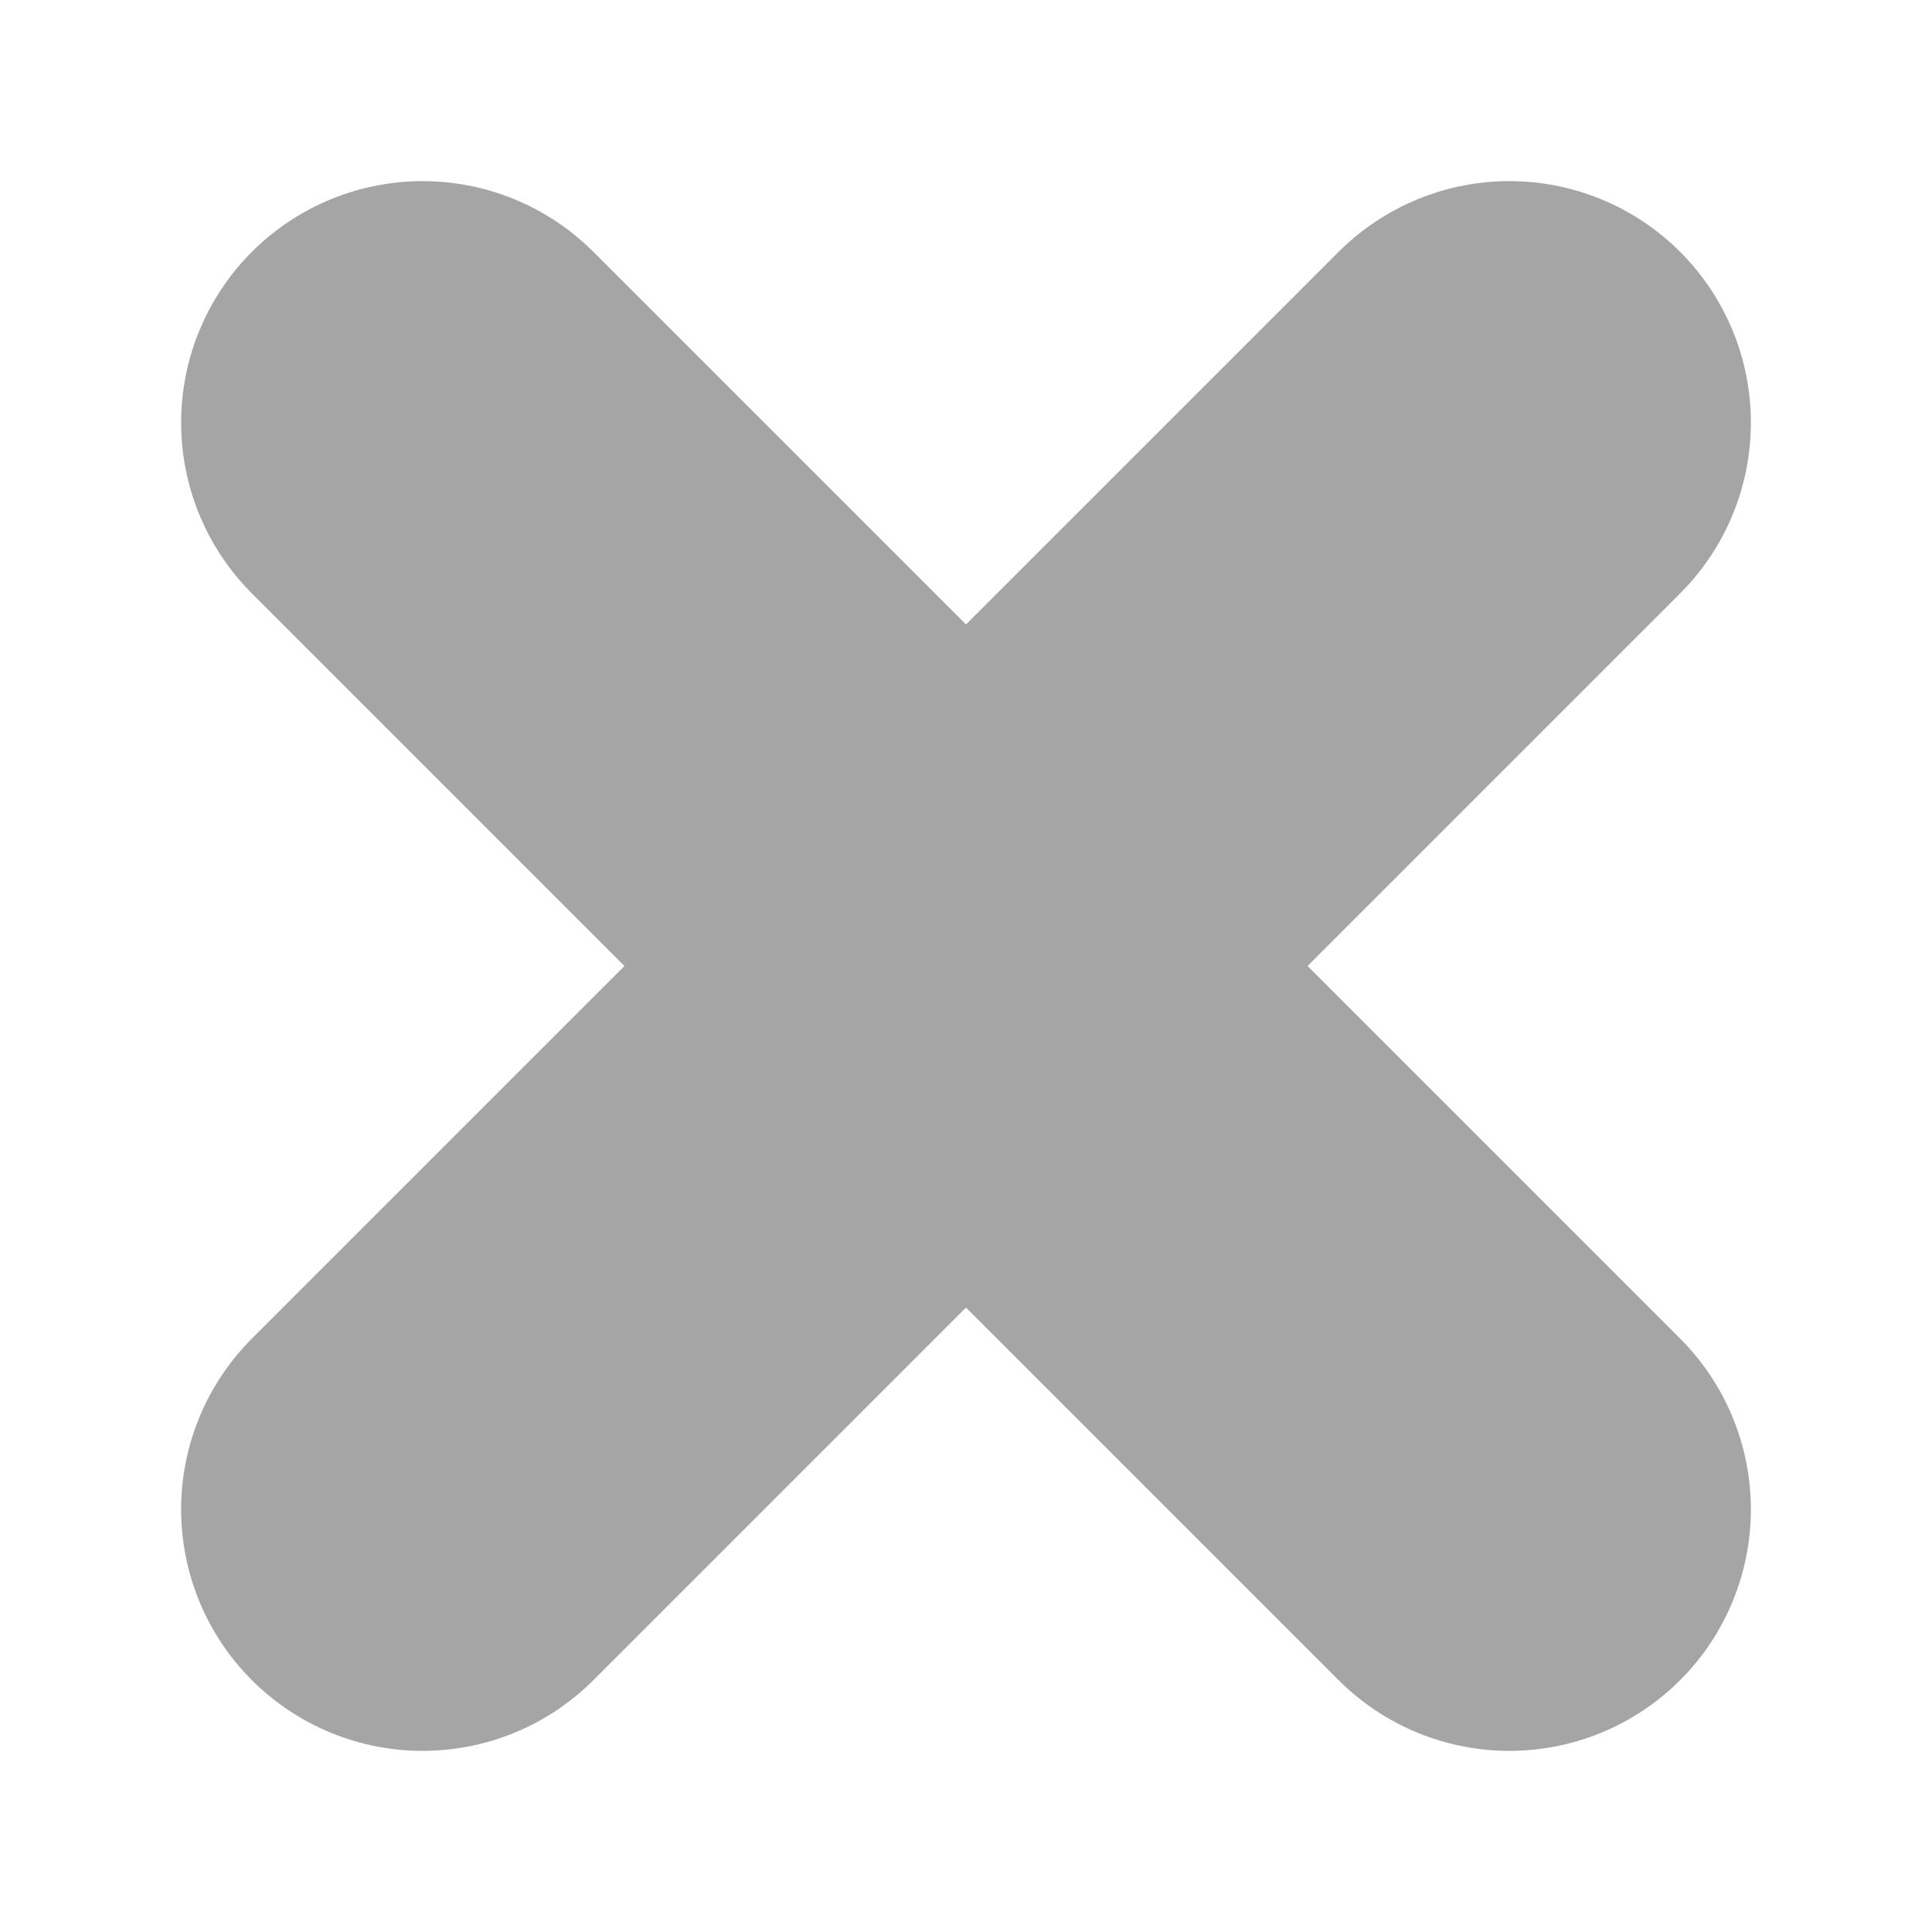
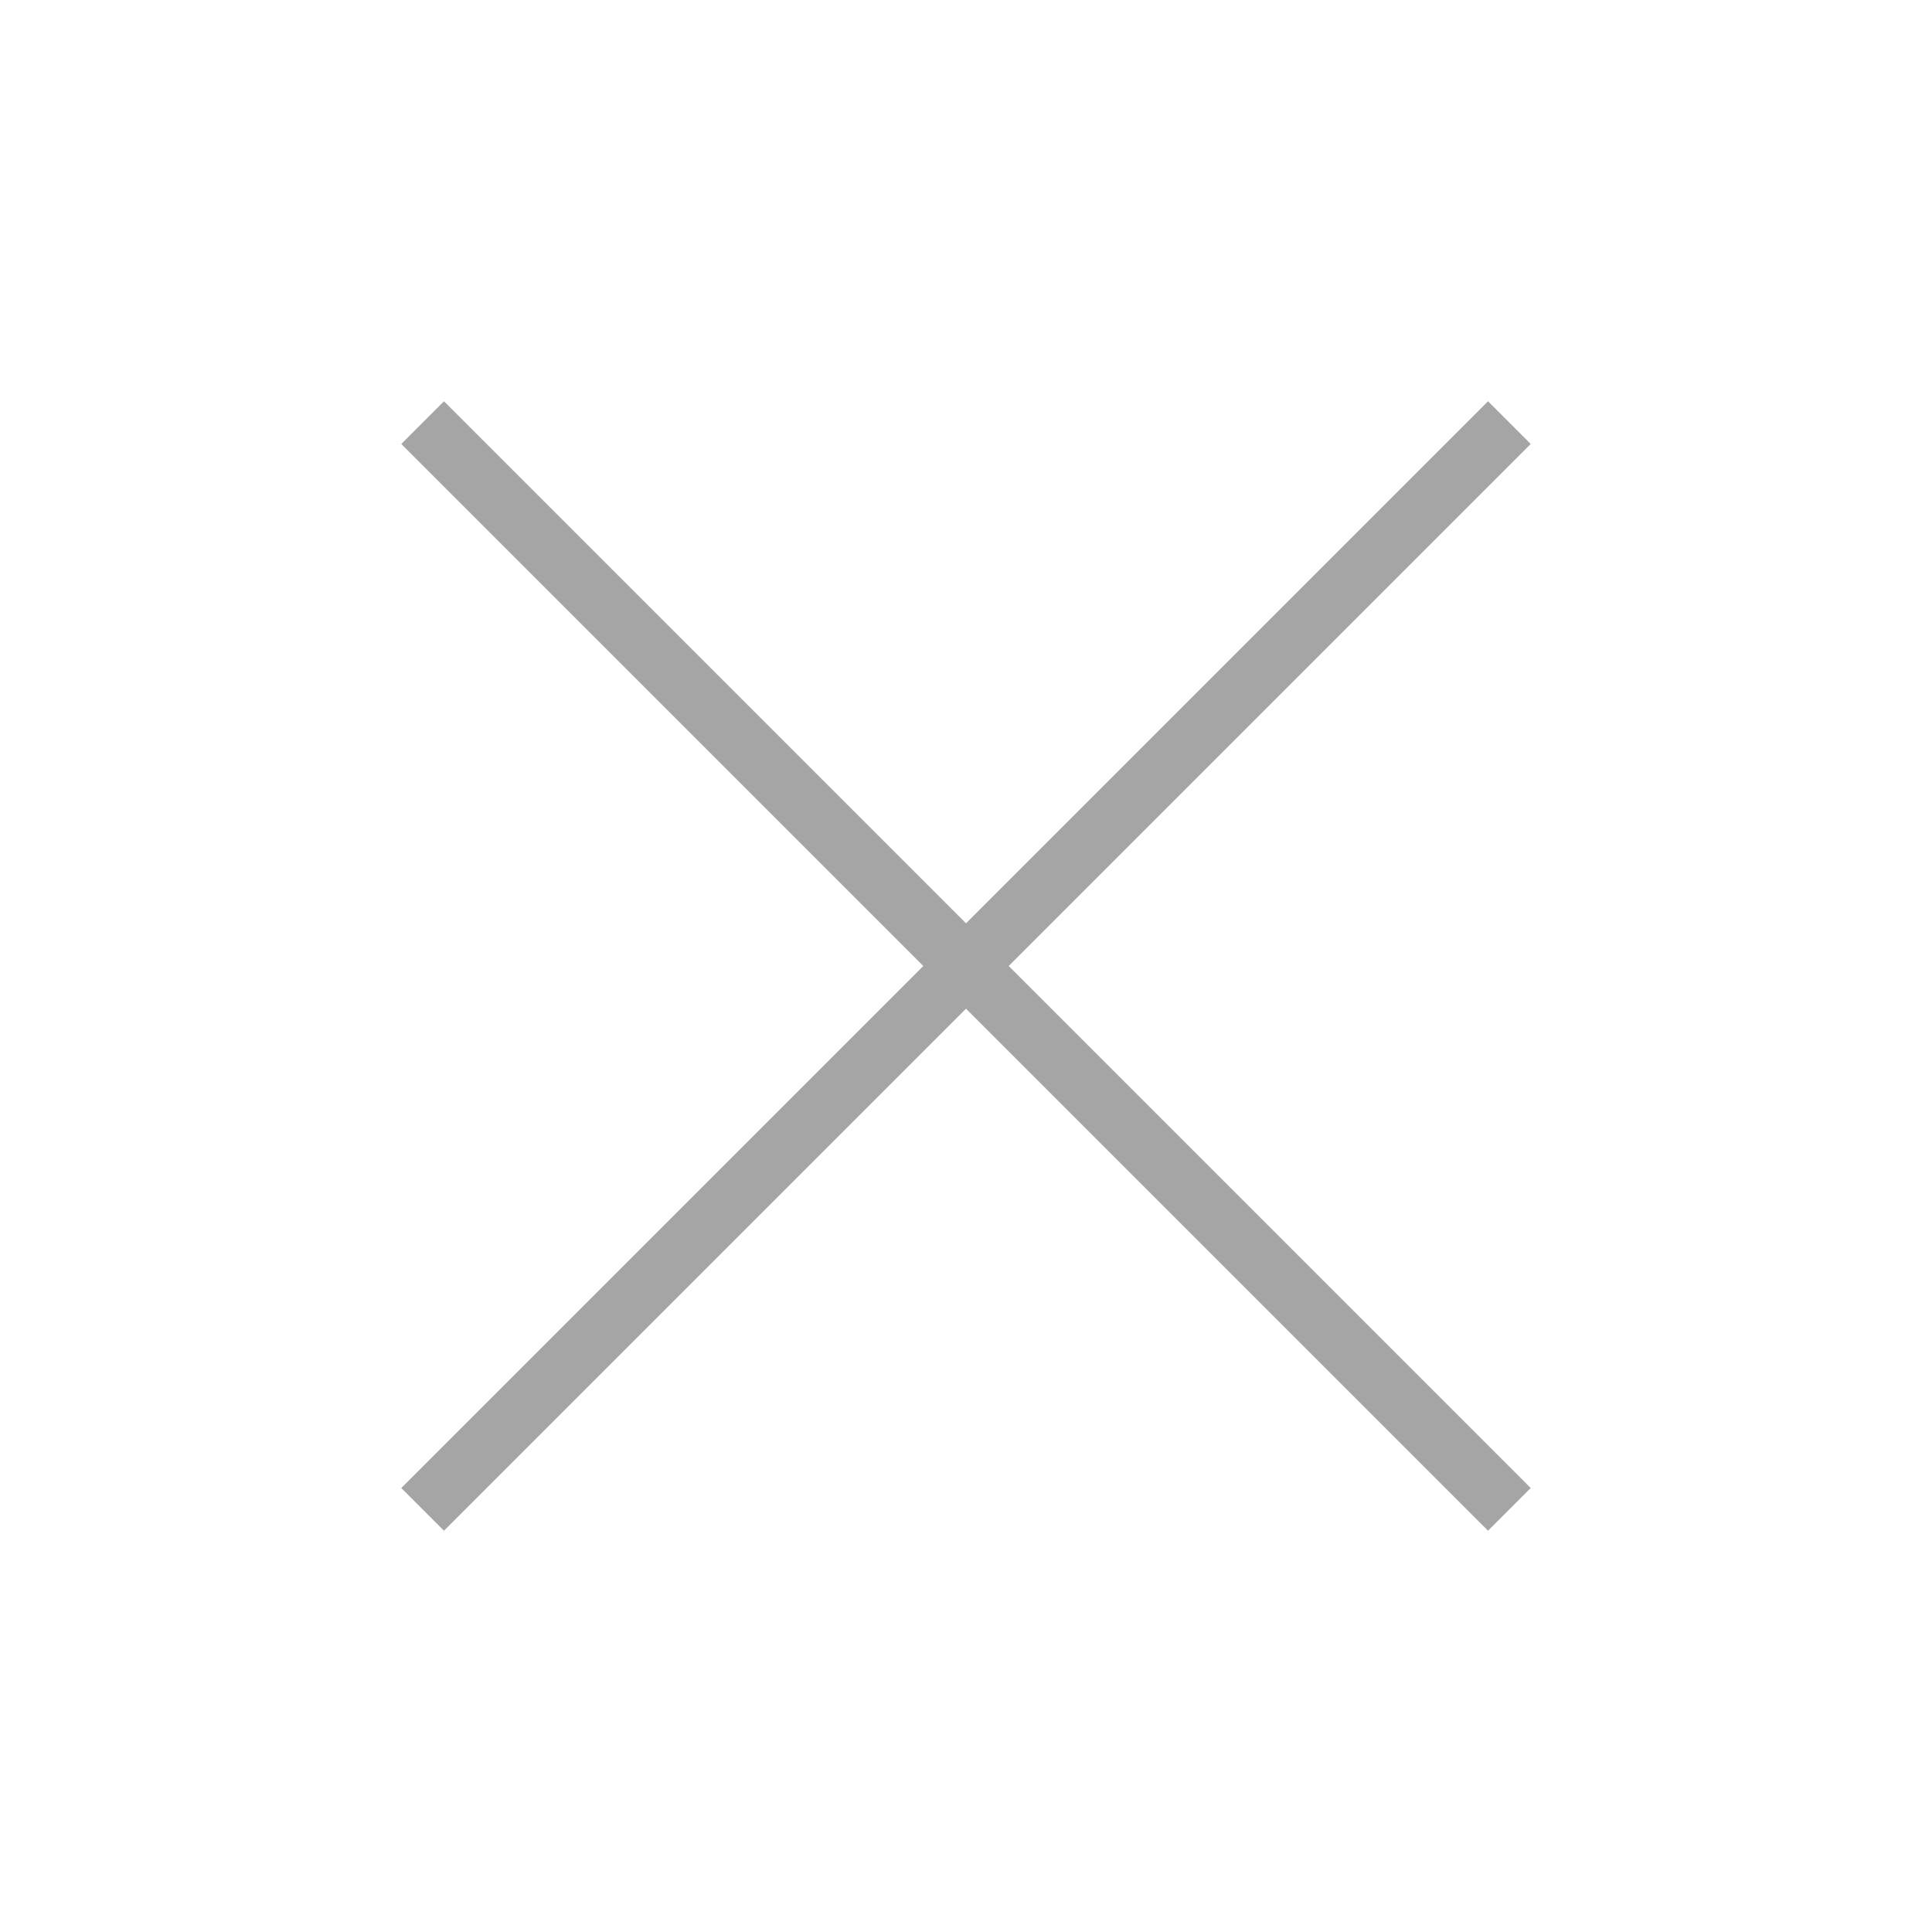
<svg xmlns="http://www.w3.org/2000/svg" width="20" height="20" viewBox="0 0 32 32" fill="none">
-   <path d="M25 7L7 25" stroke="#a5a5a5" stroke-width="8" stroke-linecap="round" stroke-linejoin="round" />
-   <path d="M25 25L7 7" stroke="#a5a5a5" stroke-width="8" stroke-linecap="round" stroke-linejoin="round" />
+   <path d="M25 7L7 25" stroke="#a5a5a5" strokeWidth="8" strokeLinecap="round" strokeLinejoin="round" />
+   <path d="M25 25L7 7" stroke="#a5a5a5" strokeWidth="8" strokeLinecap="round" strokeLinejoin="round" />
</svg>
